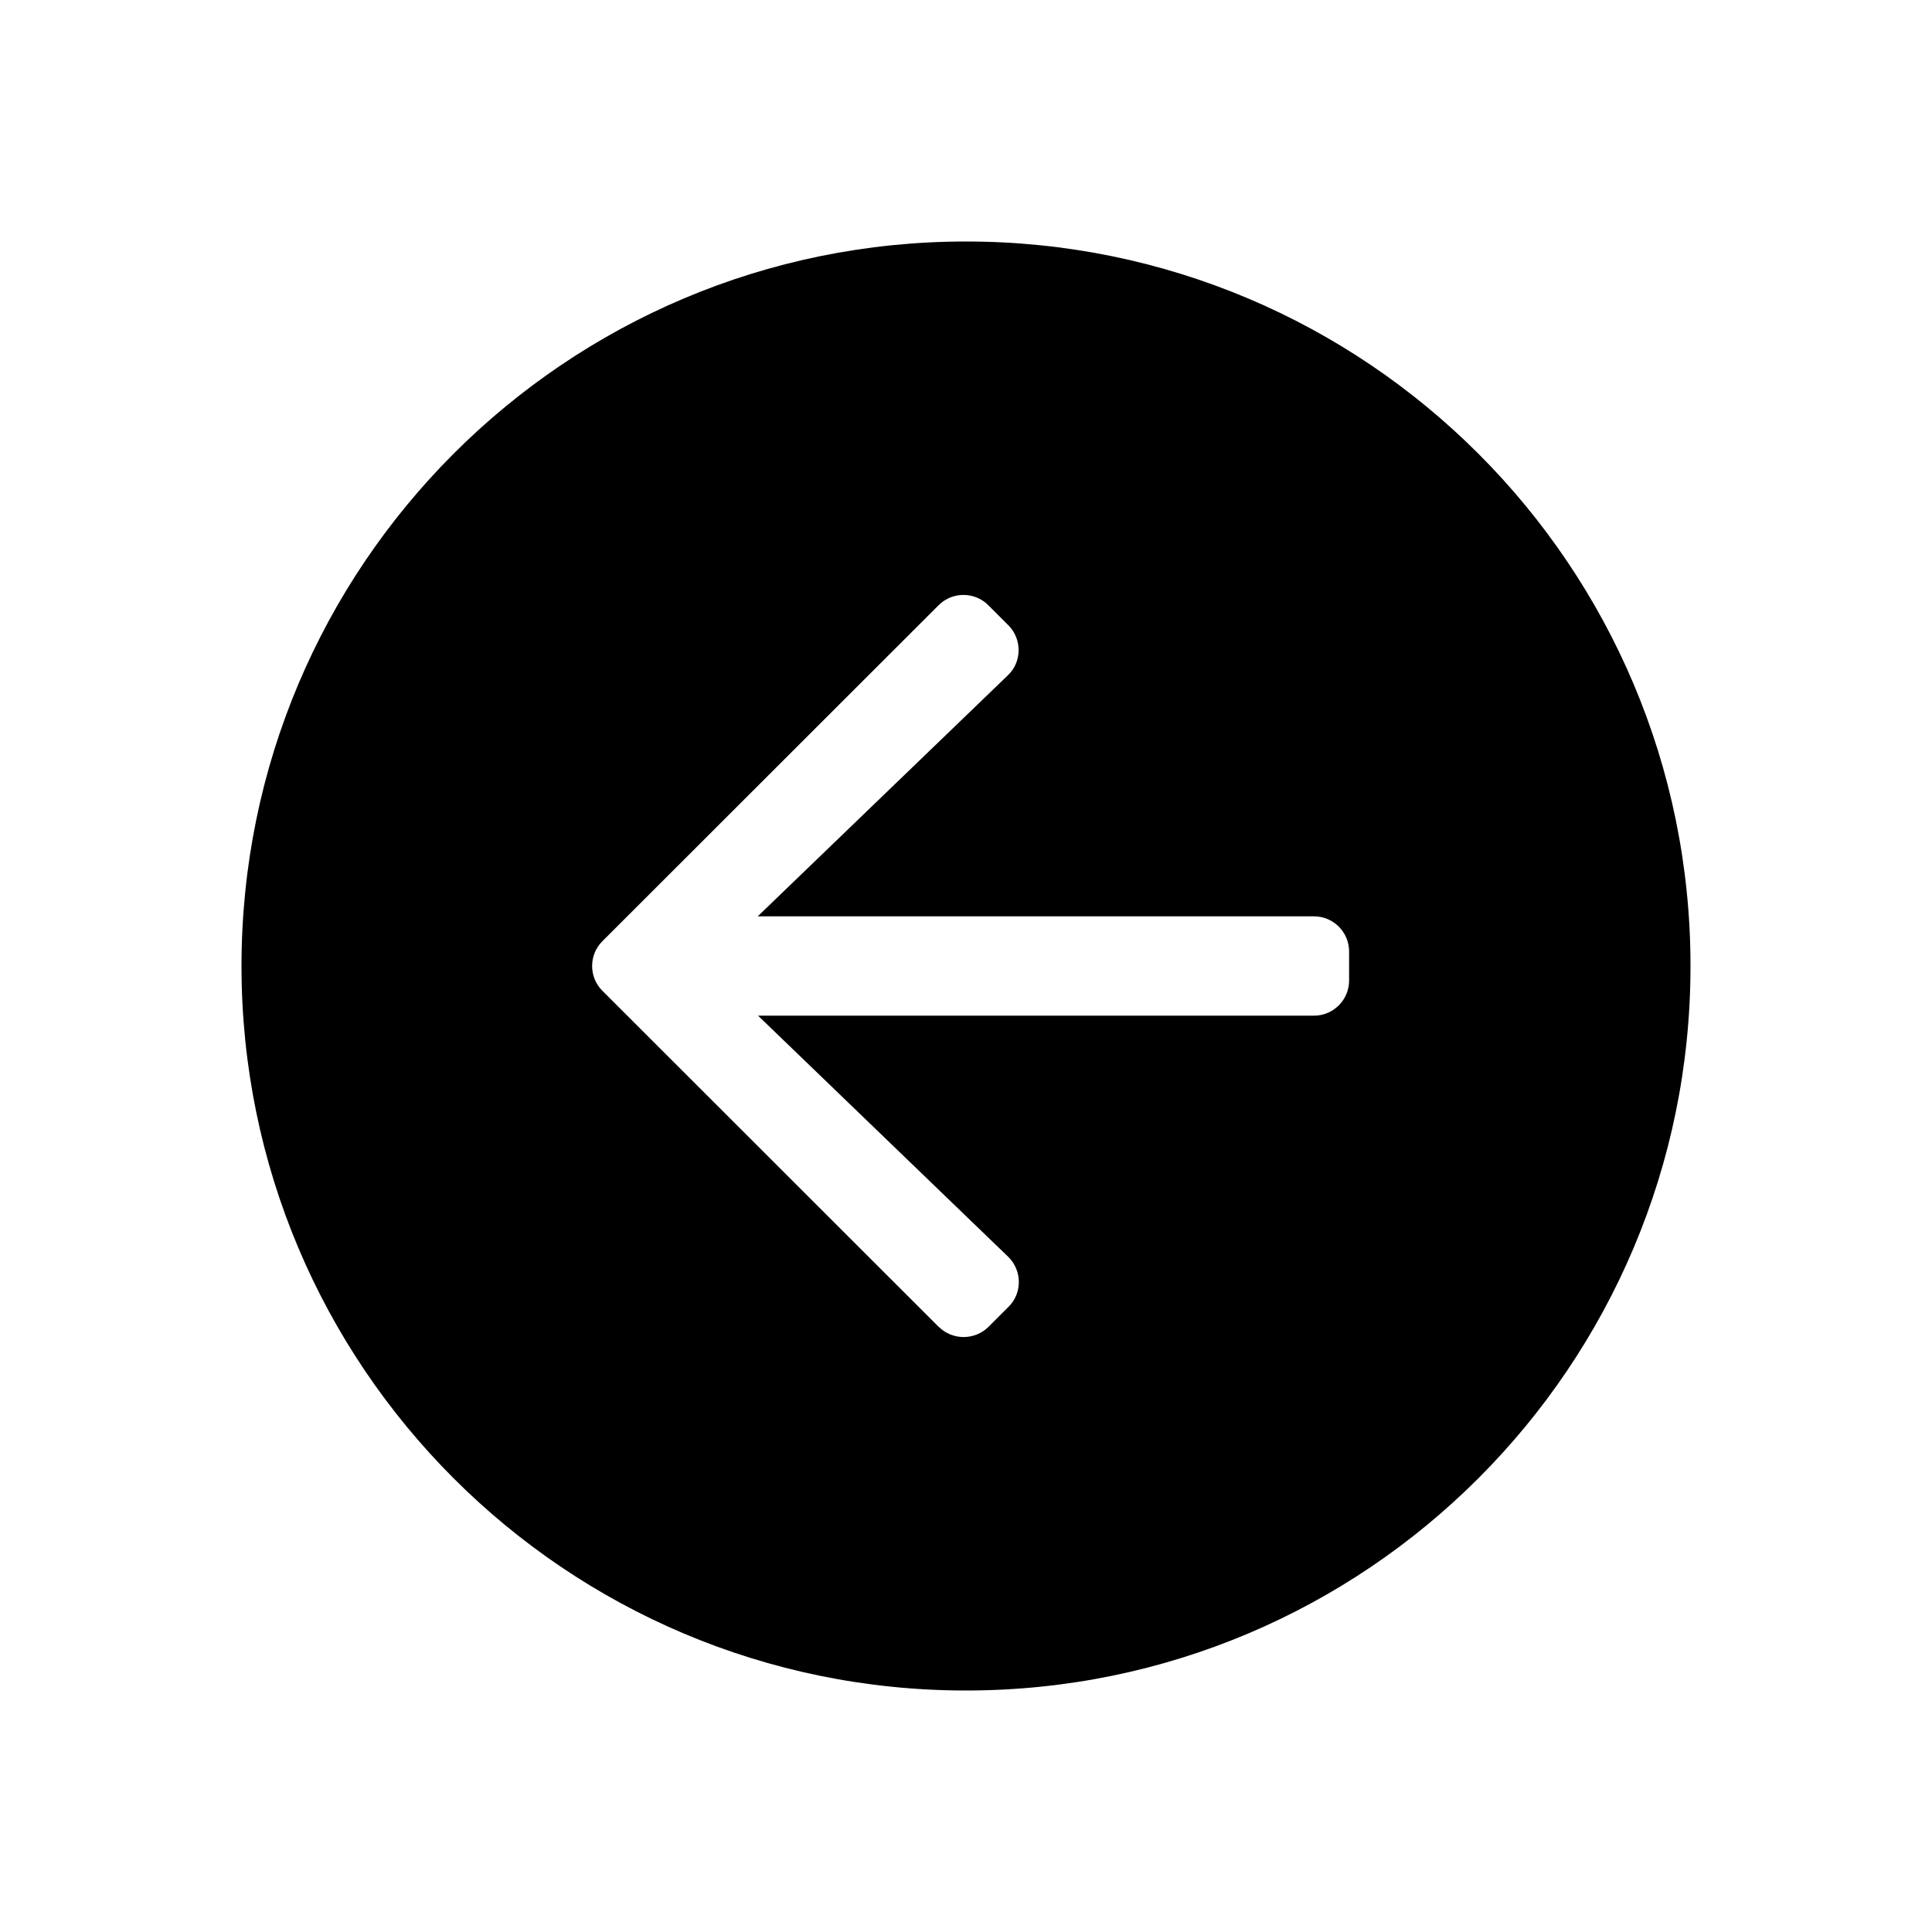
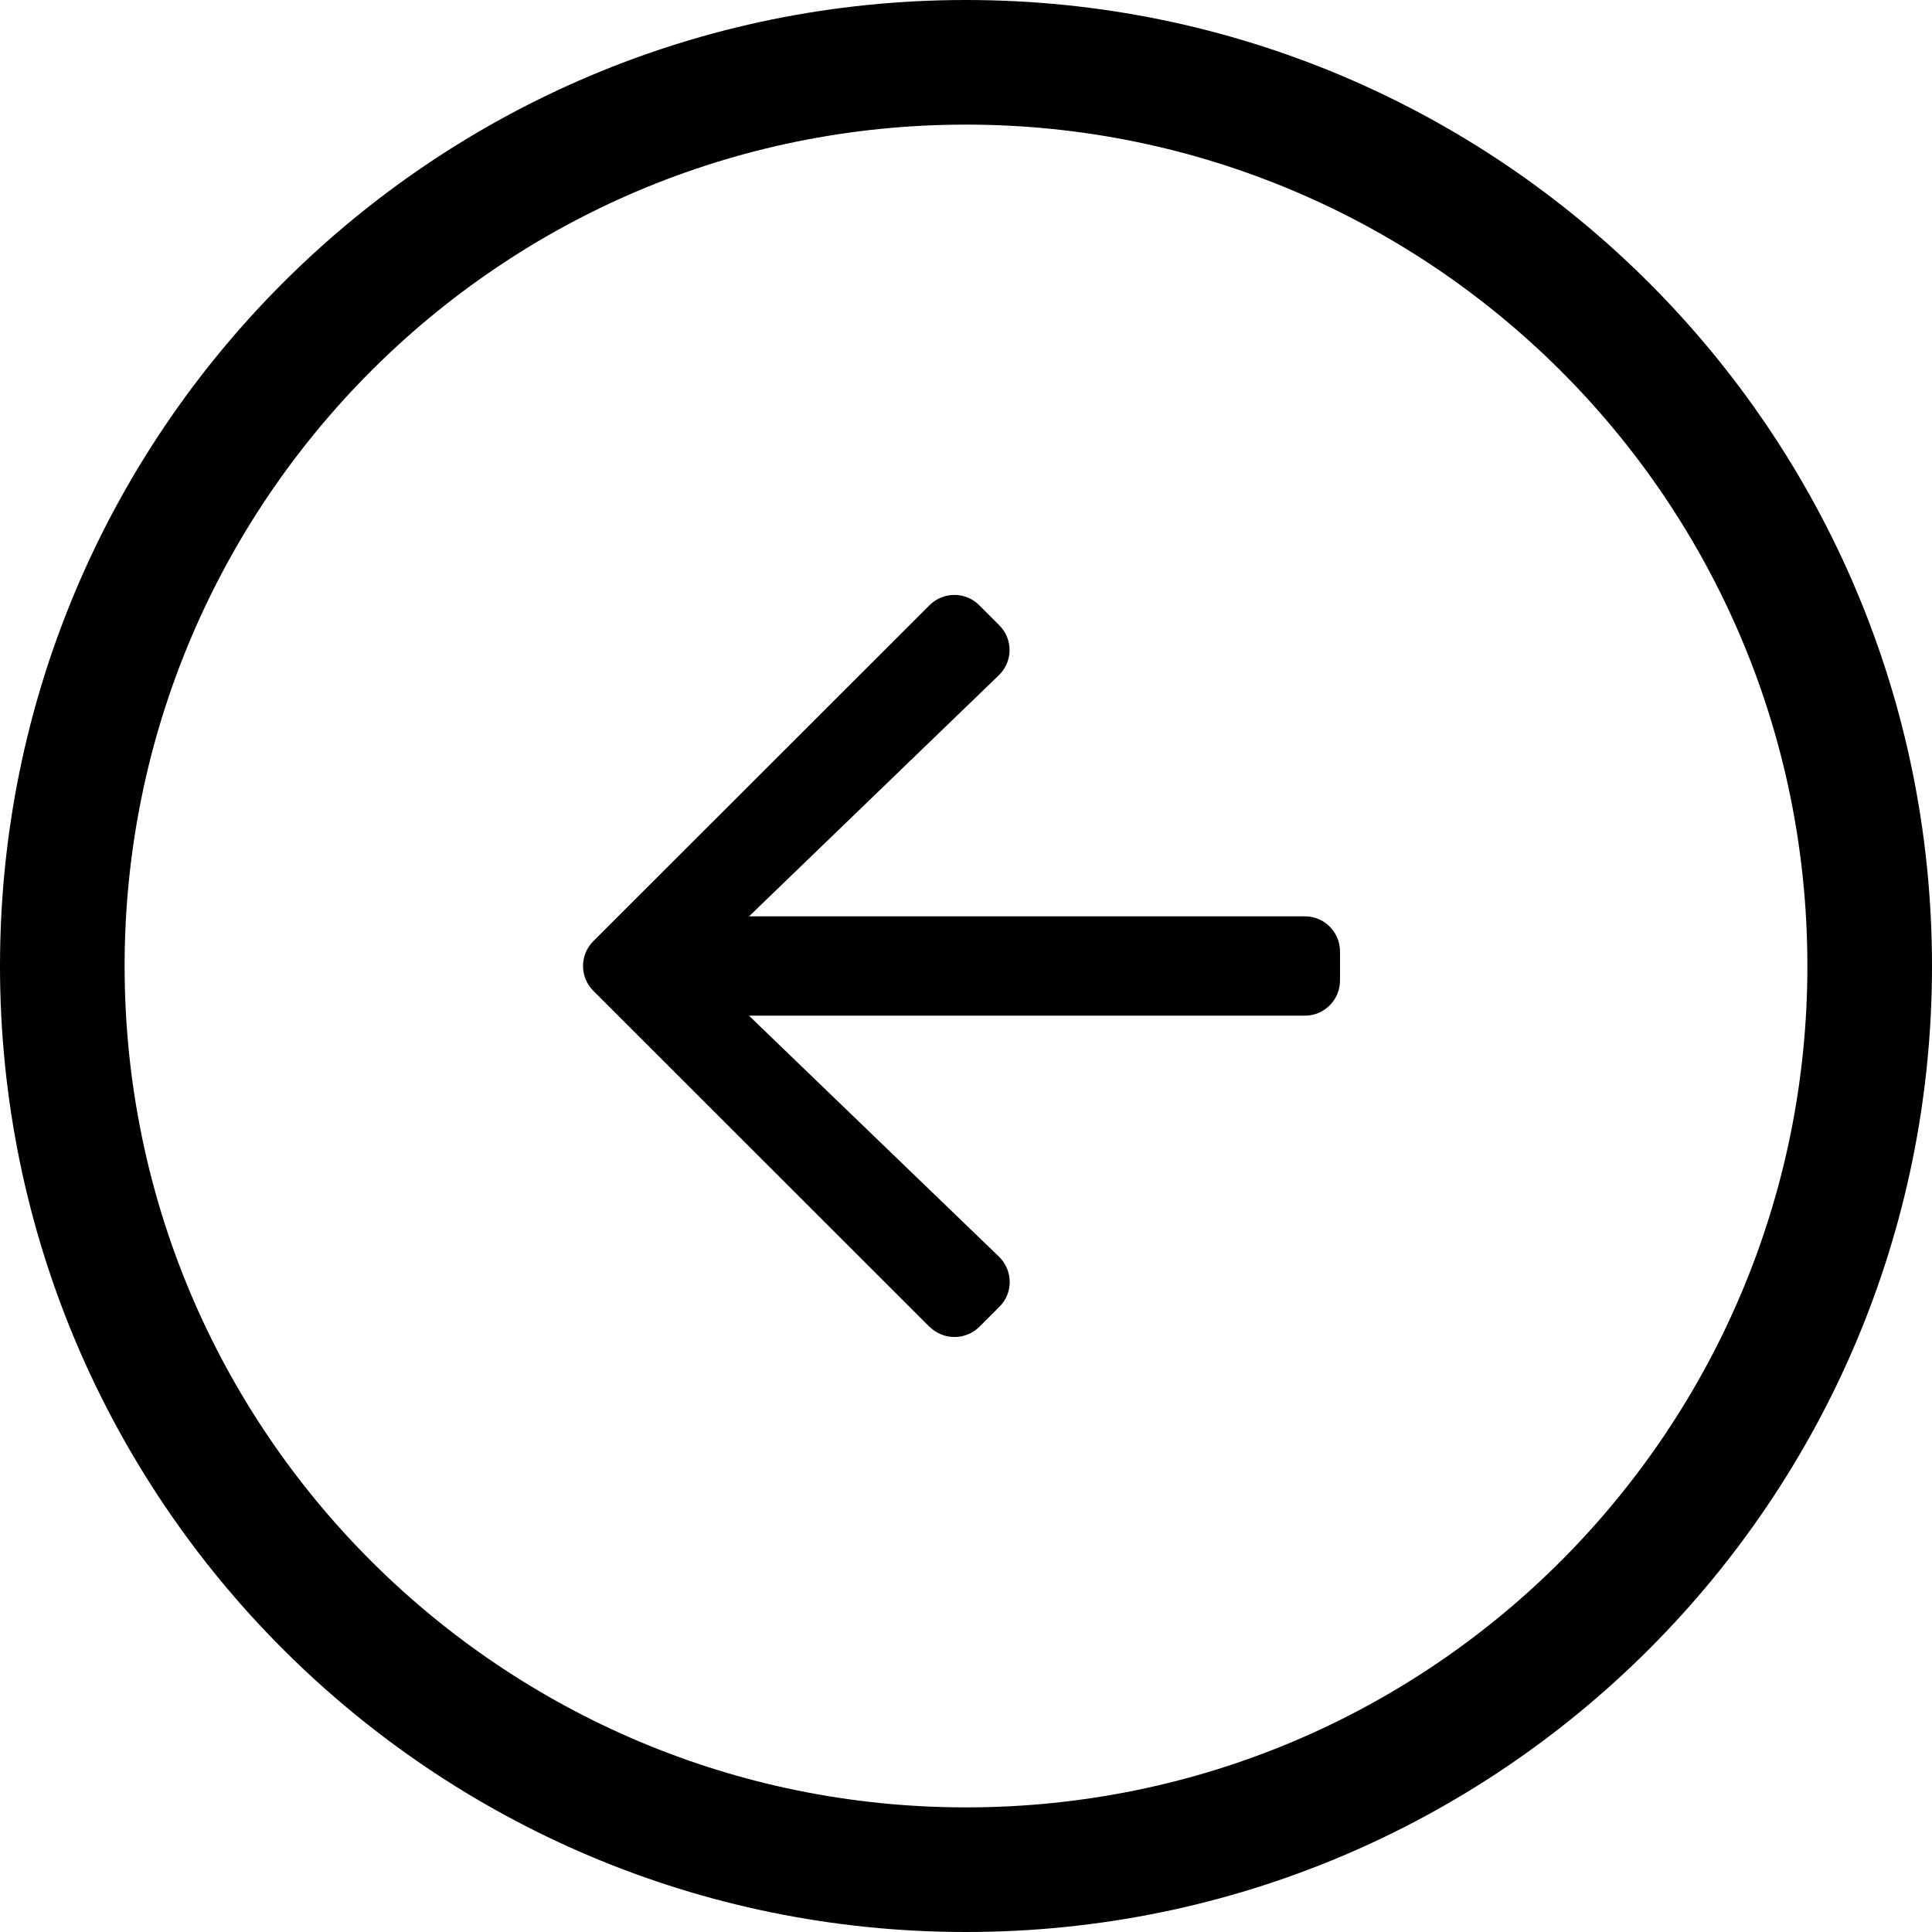
<svg xmlns="http://www.w3.org/2000/svg" width="24" height="24" viewBox="0 0 24 24">
-   <path d="M3 12c0 4.972 4.028 9 9 9s9-4.028 9-9-4.028-9-9-9-9 4.028-9 9zm8.66 4.482l-4.177-4.174a.436.436 0 0 1 0-.616l4.177-4.174c.17-.17.446-.17.617 0l.25.25c.17.171.17.454-.007.621l-3.107 2.994h6.91c.24 0 .436.196.436.436v.362c0 .24-.196.436-.436.436H9.417l3.106 2.994c.175.17.178.45.008.62l-.25.25a.44.44 0 0 1-.621 0z" />
+   <path d="M24 12c0-6.629-5.371-12-12-12S0 5.371 0 12s5.371 12 12 12 12-5.371 12-12zM12 22.452c-5.744 0-10.452-4.65-10.452-10.452C1.548 6.256 6.198 1.548 12 1.548c5.744 0 10.452 4.65 10.452 10.452 0 5.744-4.65 10.452-10.452 10.452z" />
+   <path d="M11.546 16.482L7.37 12.308a.436.436 0 0 1 0-.616l4.177-4.174c.17-.17.447-.17.617 0l.25.25a.434.434 0 0 1-.007.621l-3.102 2.994h6.906c.24 0 .435.196.435.436v.362c0 .24-.196.436-.435.436H9.304l3.106 2.994c.174.17.178.45.007.62l-.25.25a.44.44 0 0 1-.62 0z" />
</svg>
